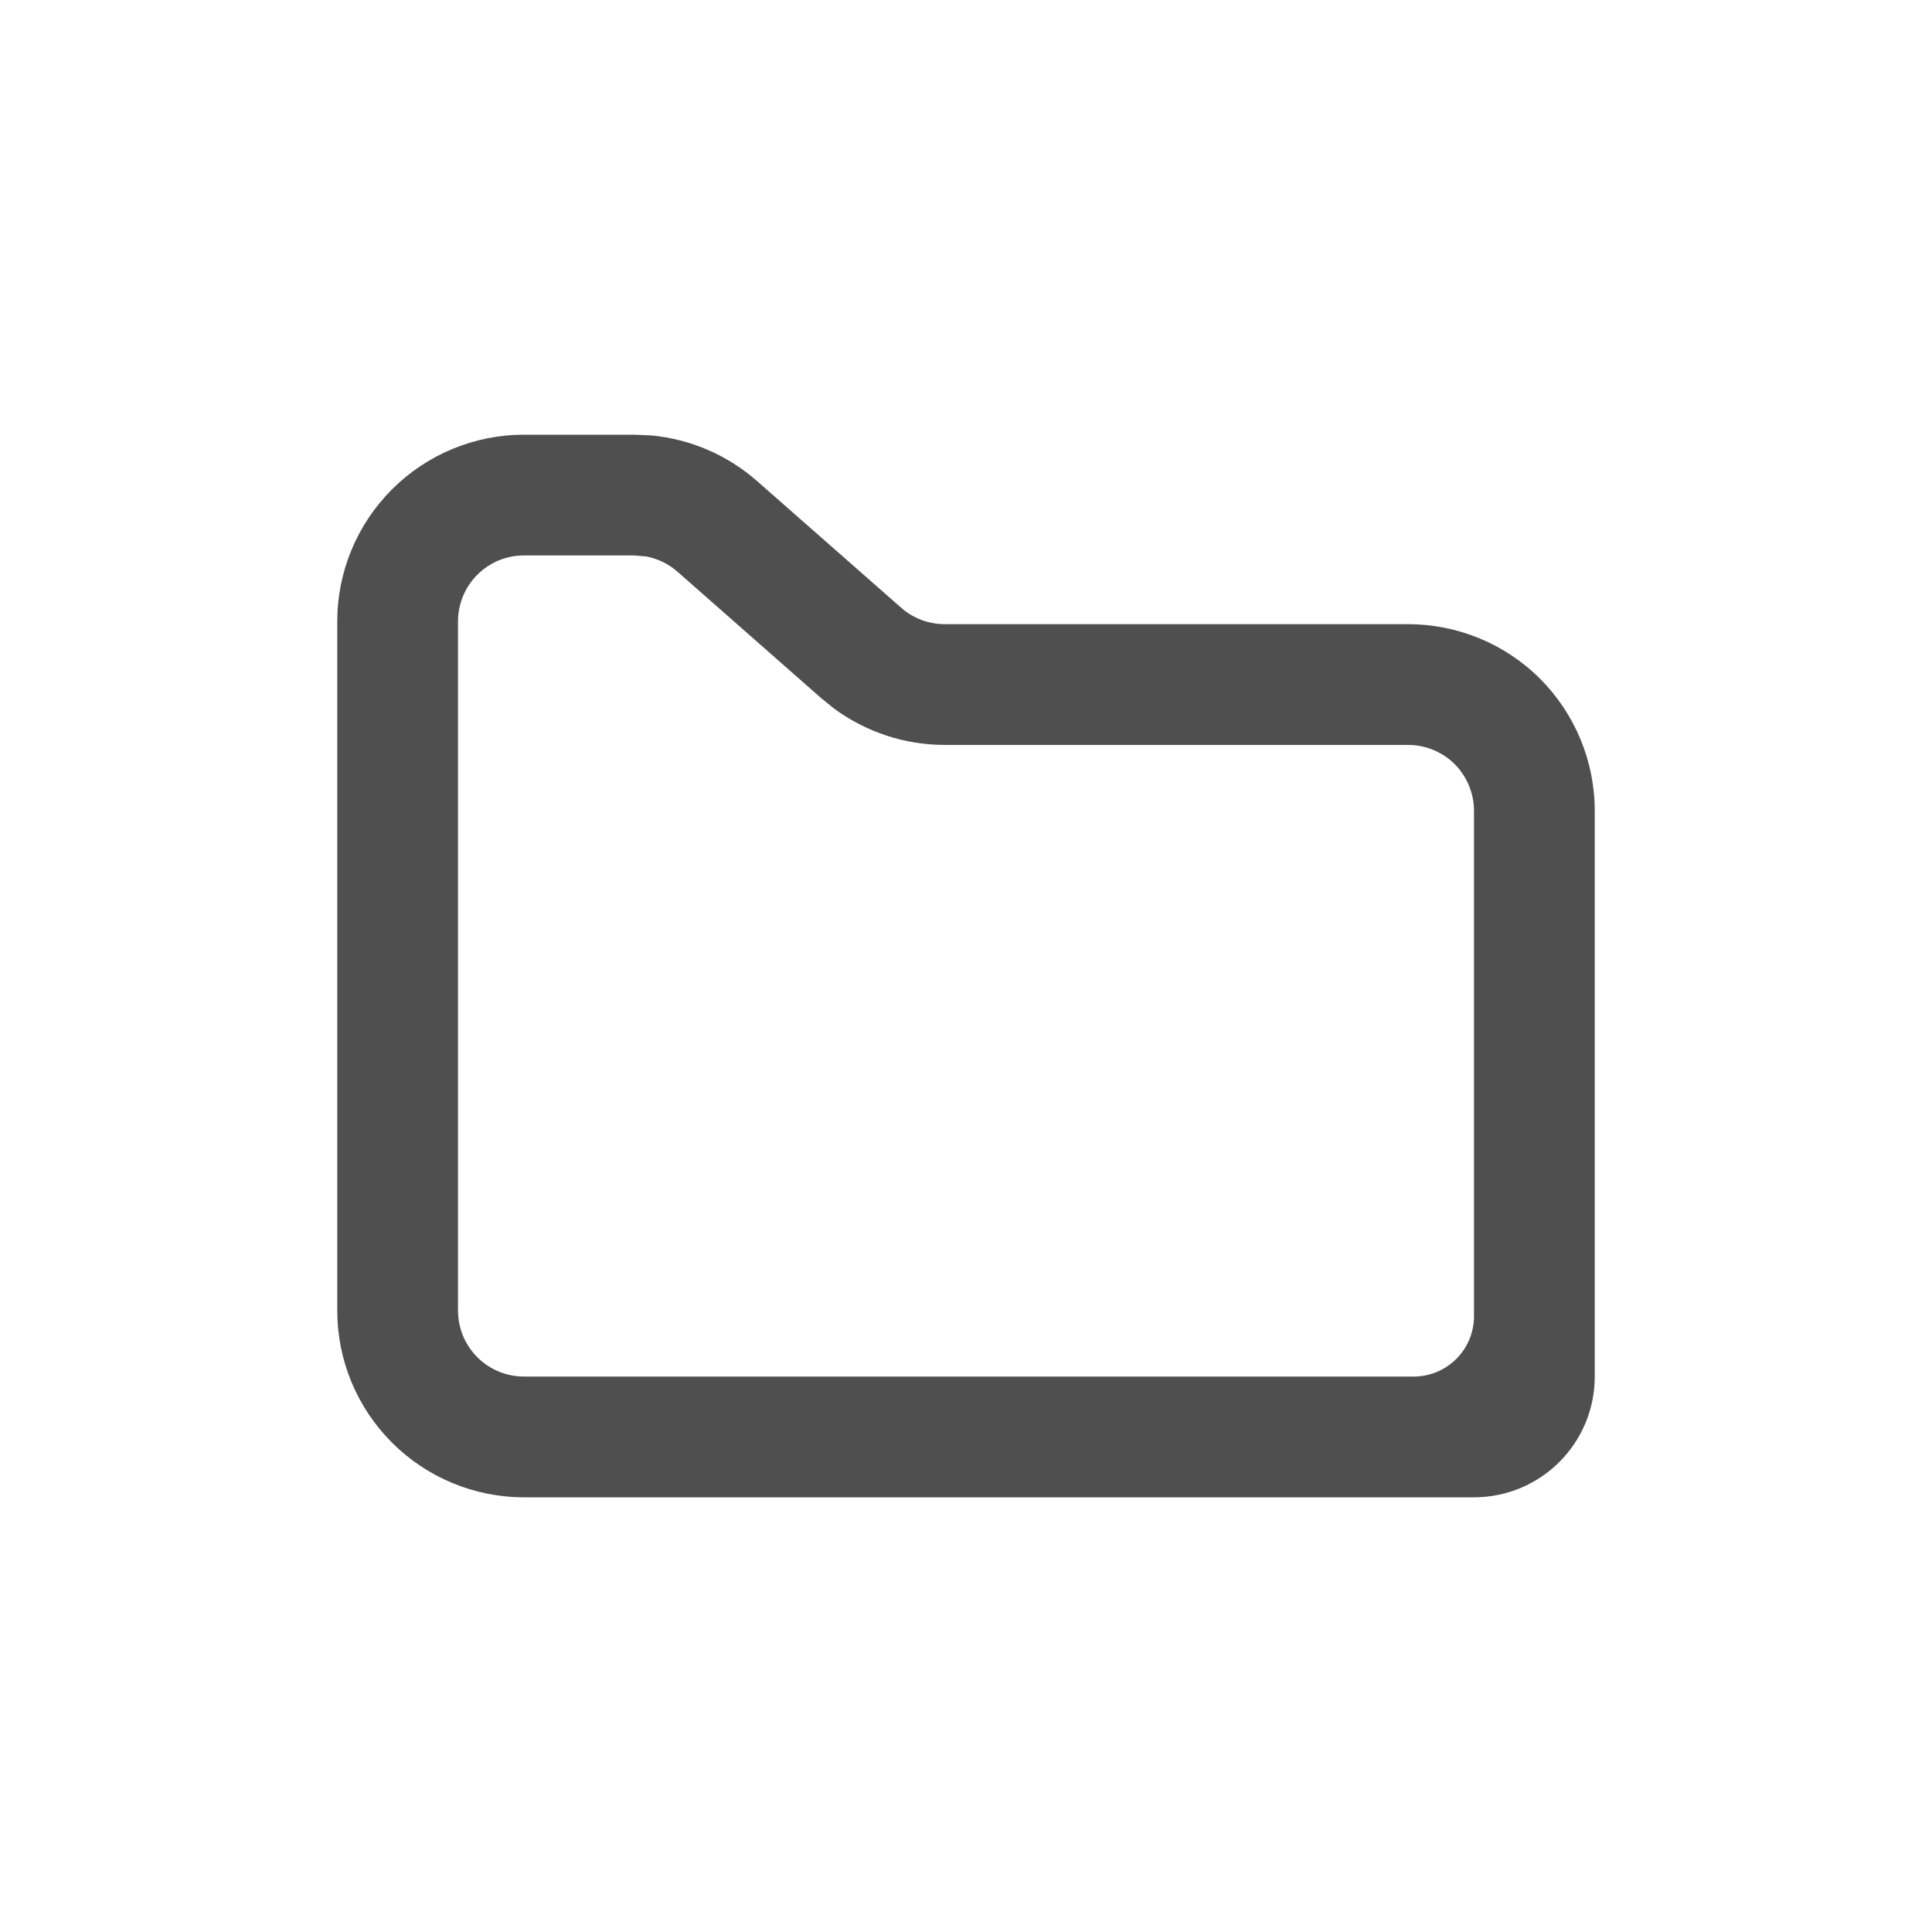
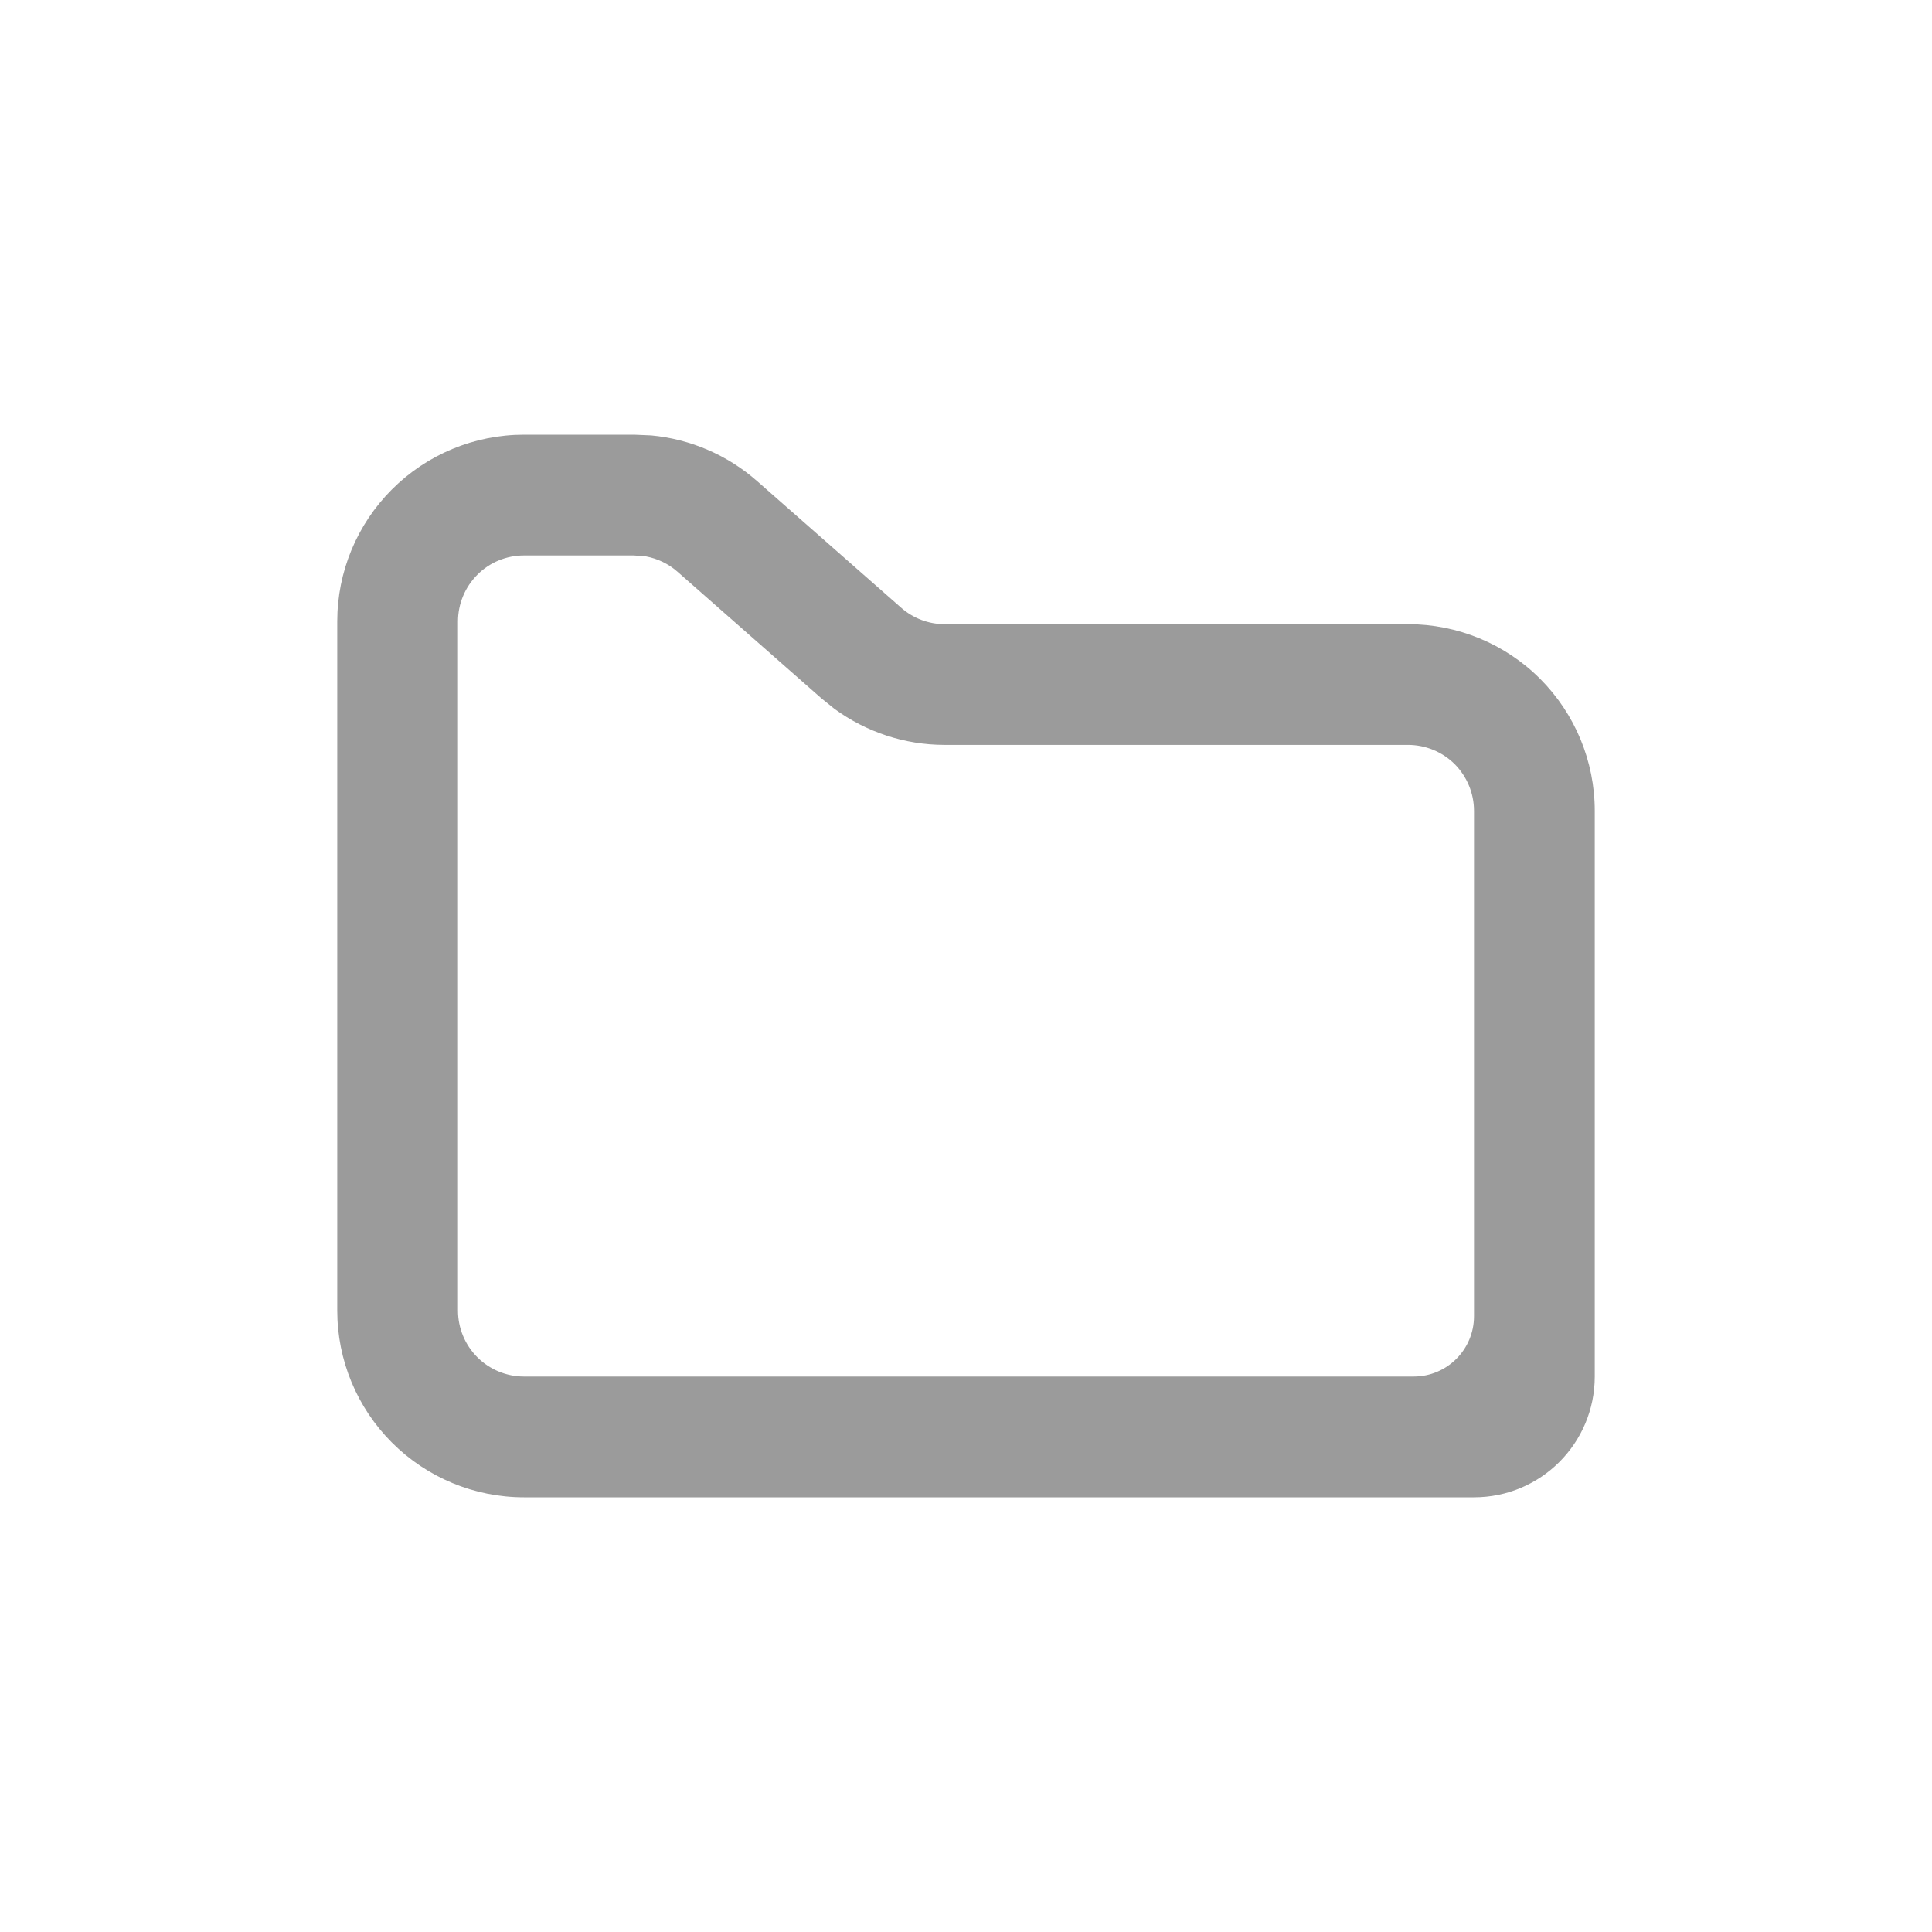
<svg xmlns="http://www.w3.org/2000/svg" width="16" height="16" viewBox="0 0 16 16" fill="none">
-   <path fill-rule="evenodd" clip-rule="evenodd" d="M5.393 3.606C5.718 3.636 6.026 3.769 6.272 3.986L7.462 5.032C7.561 5.12 7.69 5.169 7.822 5.169H11.66C12.07 5.169 12.464 5.331 12.754 5.621C13.044 5.911 13.207 6.305 13.207 6.715V11.4C13.207 11.953 12.759 12.4 12.207 12.4H4.339C3.929 12.4 3.536 12.237 3.246 11.947C2.956 11.657 2.793 11.264 2.793 10.854V5.146C2.793 4.736 2.956 4.343 3.246 4.053C3.536 3.763 3.929 3.6 4.339 3.6H5.252L5.393 3.606ZM12.207 6.715V10.9C12.207 11.177 11.983 11.4 11.707 11.4H4.339C4.194 11.4 4.055 11.342 3.953 11.24C3.851 11.138 3.793 10.999 3.793 10.854V5.146C3.793 5.001 3.851 4.862 3.953 4.76C4.055 4.657 4.194 4.6 4.339 4.6H5.251L5.35 4.608C5.446 4.626 5.538 4.67 5.612 4.736L6.801 5.782L6.91 5.87C7.174 6.063 7.493 6.169 7.822 6.169H11.66C11.805 6.169 11.944 6.226 12.047 6.328C12.149 6.431 12.207 6.57 12.207 6.715Z" fill="#4F4F4F" />
+   <path fill-rule="evenodd" clip-rule="evenodd" d="M5.393 3.606C5.718 3.636 6.026 3.769 6.272 3.986L7.462 5.032C7.561 5.12 7.69 5.169 7.822 5.169H11.66C12.07 5.169 12.464 5.331 12.754 5.621C13.044 5.911 13.207 6.305 13.207 6.715V11.4C13.207 11.953 12.759 12.4 12.207 12.4H4.339C3.929 12.4 3.536 12.237 3.246 11.947C2.956 11.657 2.793 11.264 2.793 10.854V5.146C2.793 4.736 2.956 4.343 3.246 4.053C3.536 3.763 3.929 3.6 4.339 3.6H5.252L5.393 3.606ZM12.207 6.715V10.9C12.207 11.177 11.983 11.4 11.707 11.4H4.339C4.194 11.4 4.055 11.342 3.953 11.24C3.851 11.138 3.793 10.999 3.793 10.854V5.146C3.793 5.001 3.851 4.862 3.953 4.76C4.055 4.657 4.194 4.6 4.339 4.6H5.251L5.35 4.608C5.446 4.626 5.538 4.67 5.612 4.736L6.801 5.782L6.91 5.87C7.174 6.063 7.493 6.169 7.822 6.169H11.66C11.805 6.169 11.944 6.226 12.047 6.328C12.149 6.431 12.207 6.57 12.207 6.715Z" fill="#9B9B9B" />
</svg>
